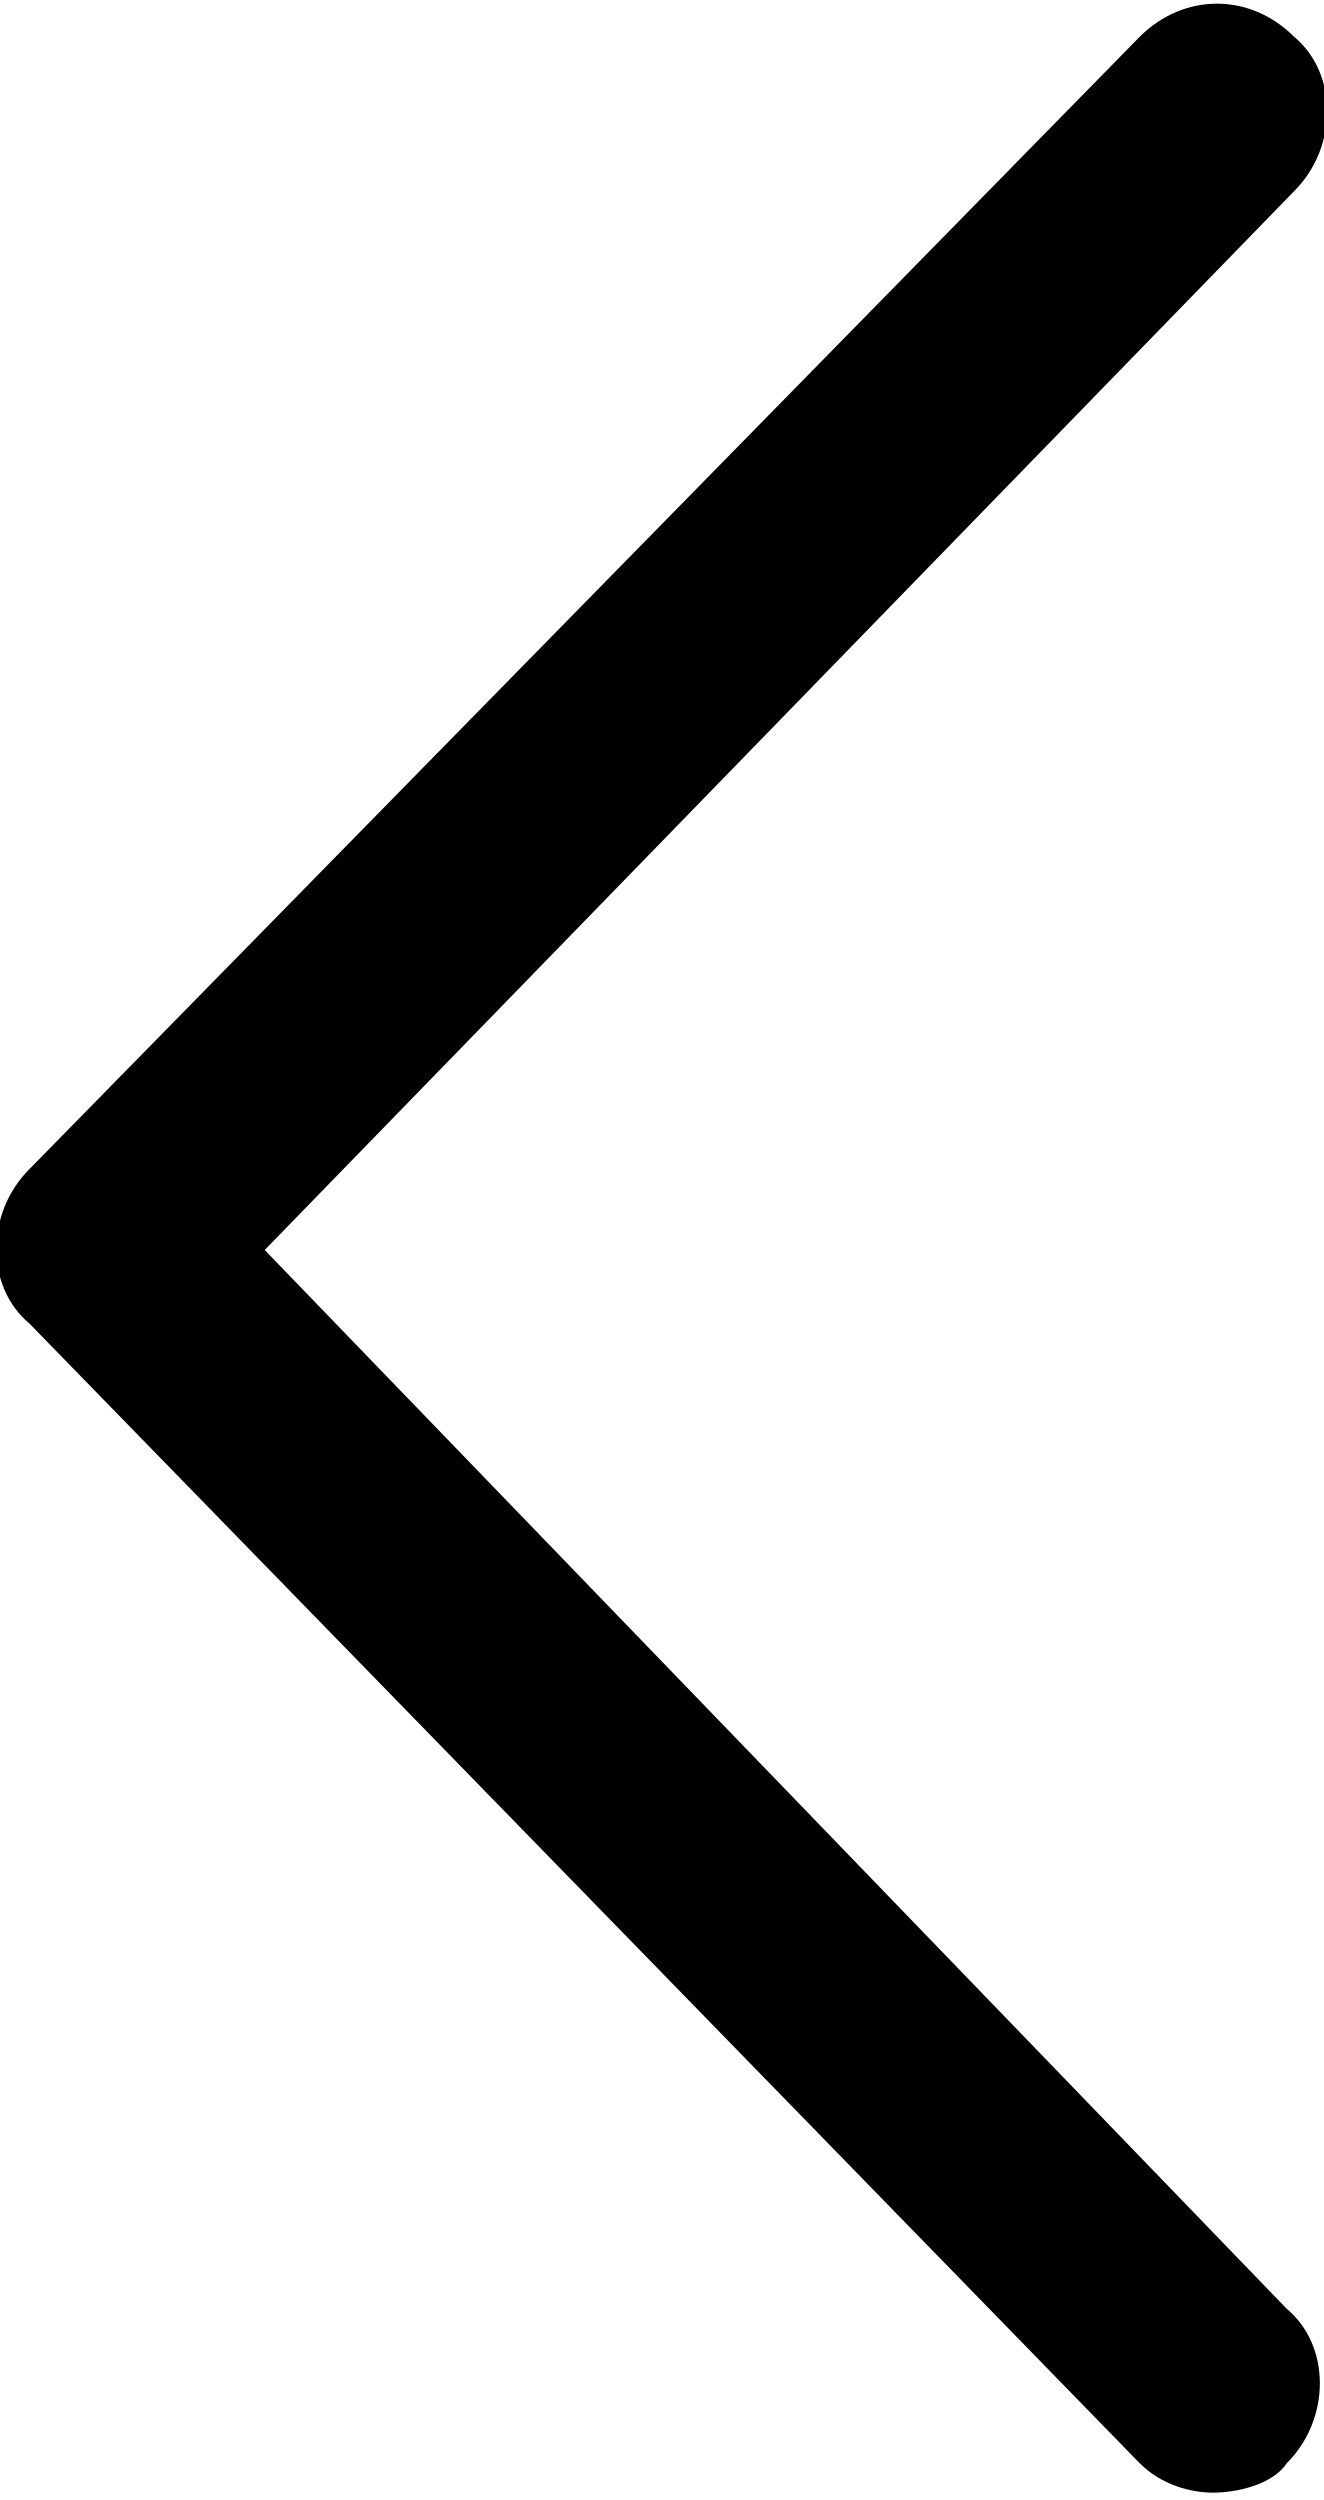
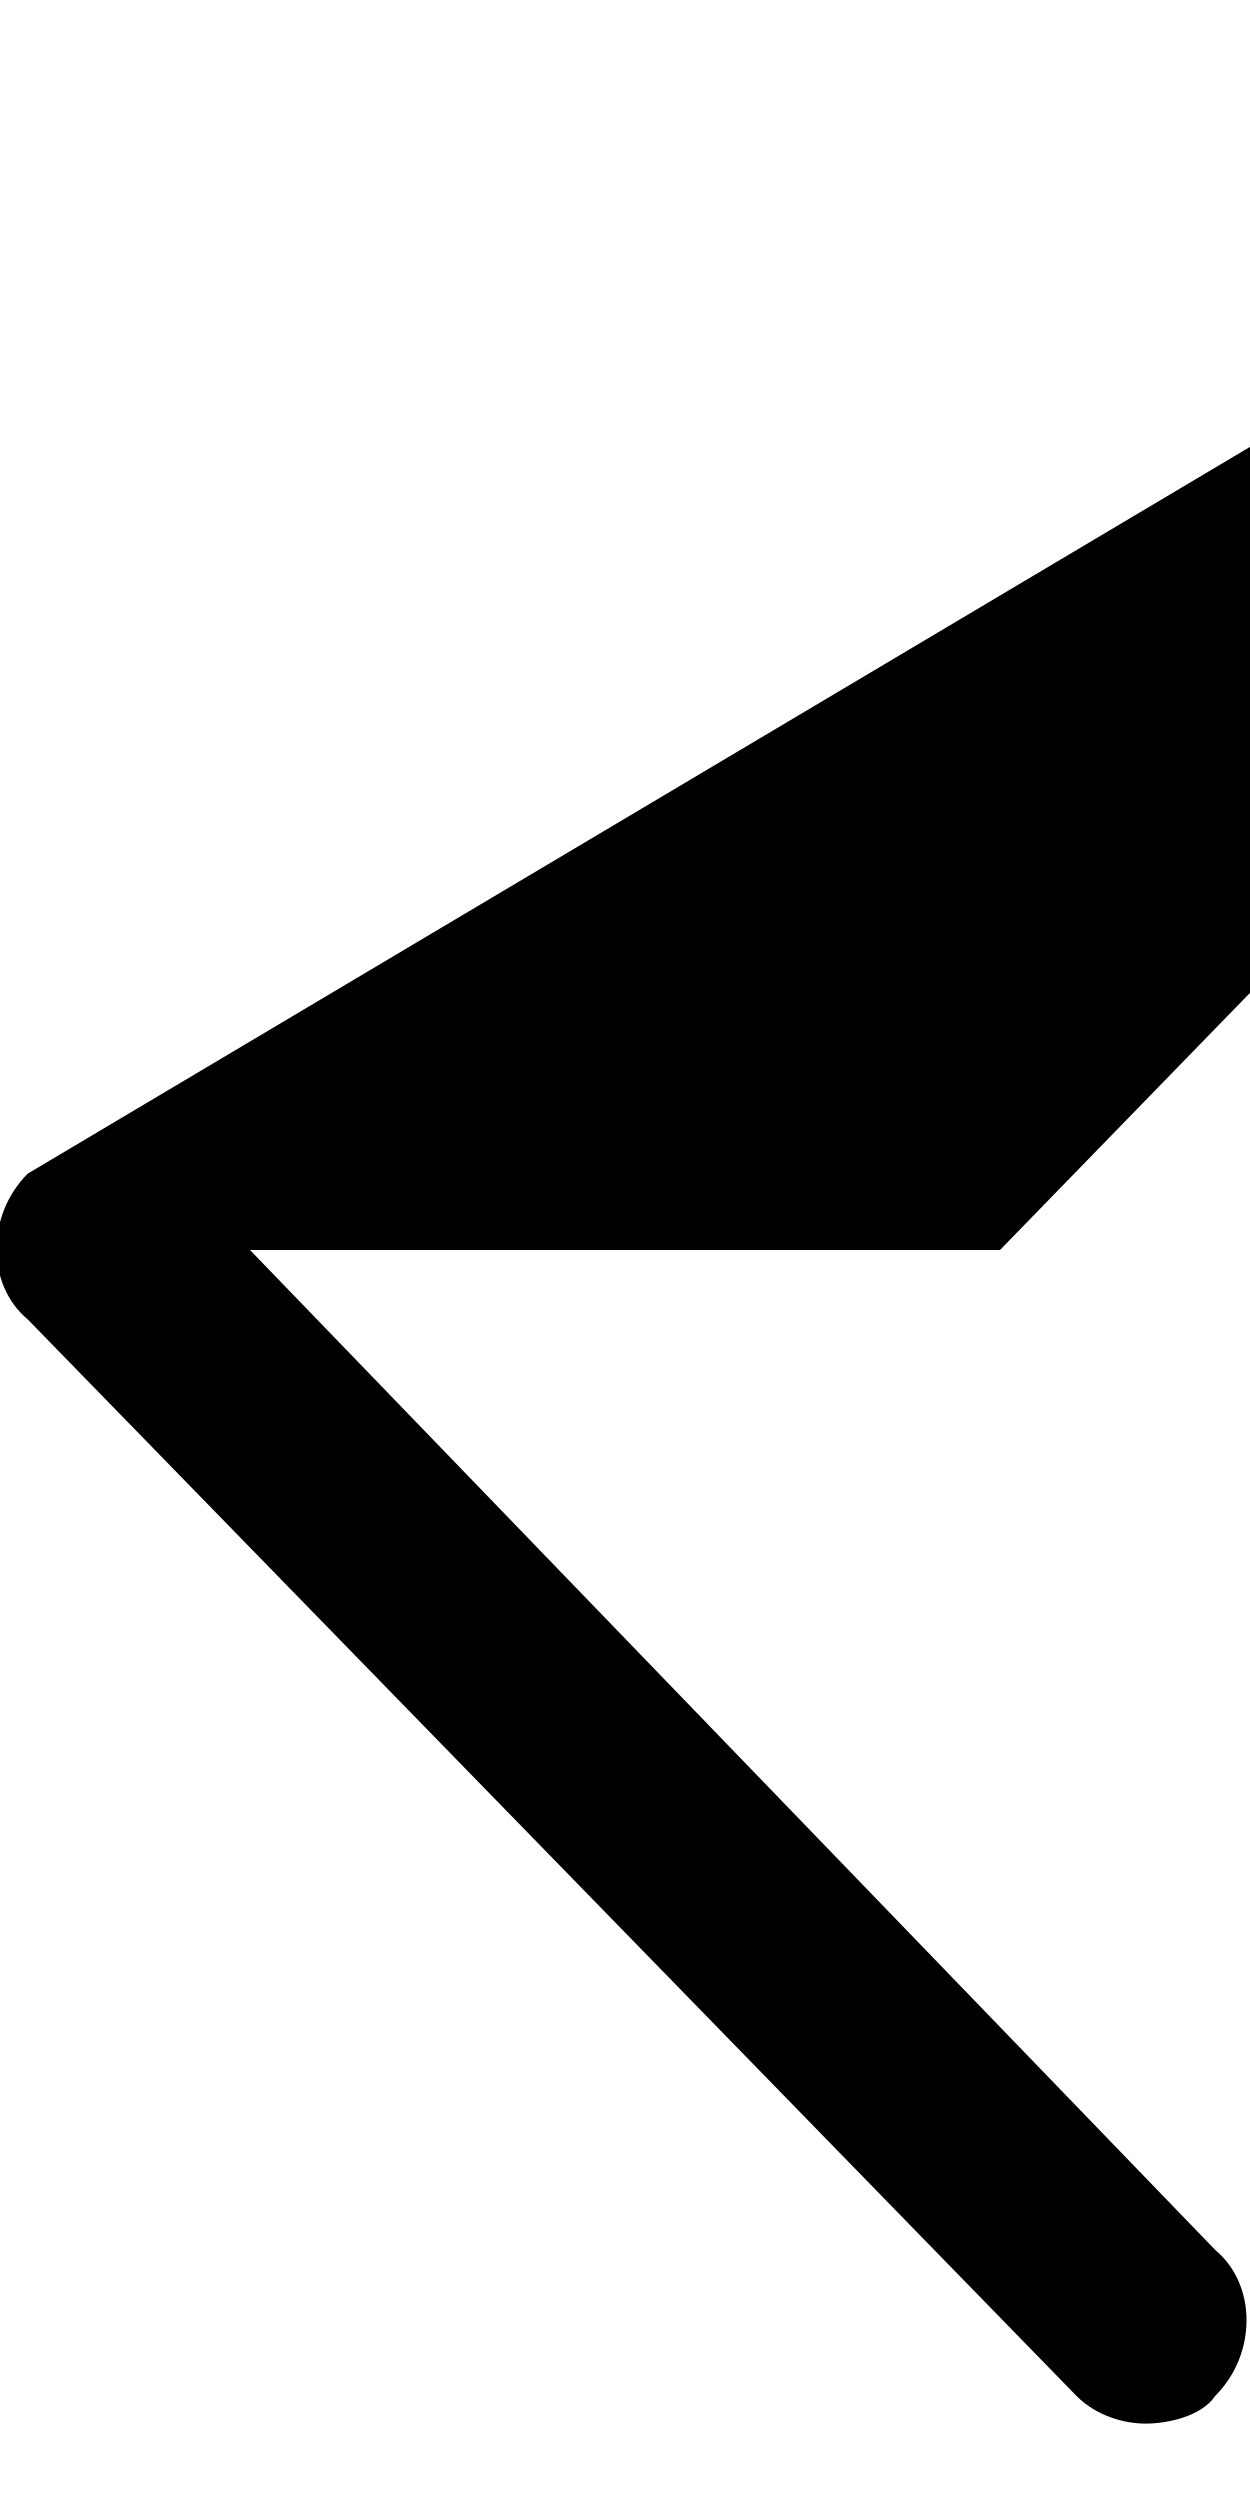
- <svg xmlns="http://www.w3.org/2000/svg" viewBox="0 0 18 34">
-   <path d="M3.6 17l14-14.4c.6-.6.6-1.6 0-2.1-.6-.6-1.5-.6-2.1 0L.4 15.9c-.6.6-.6 1.6 0 2.1l15.1 15.5c.3.3.7.4 1 .4s.8-.1 1-.4c.6-.6.6-1.6 0-2.1L3.6 17z" />
+ <svg xmlns="http://www.w3.org/2000/svg" viewBox="0 0 18 34" width="9px" height="18px">
+   <path d="M14.4 17l14-14.4c.6-.6.6-1.6 0-2.1-.6-.6-1.5-.6-2.1 0L.4 15.9c-.6.6-.6 1.6 0 2.1l15.1 15.5c.3.3.7.4 1 .4s.8-.1 1-.4c.6-.6.6-1.6 0-2.1L3.6 17z" />
</svg>
